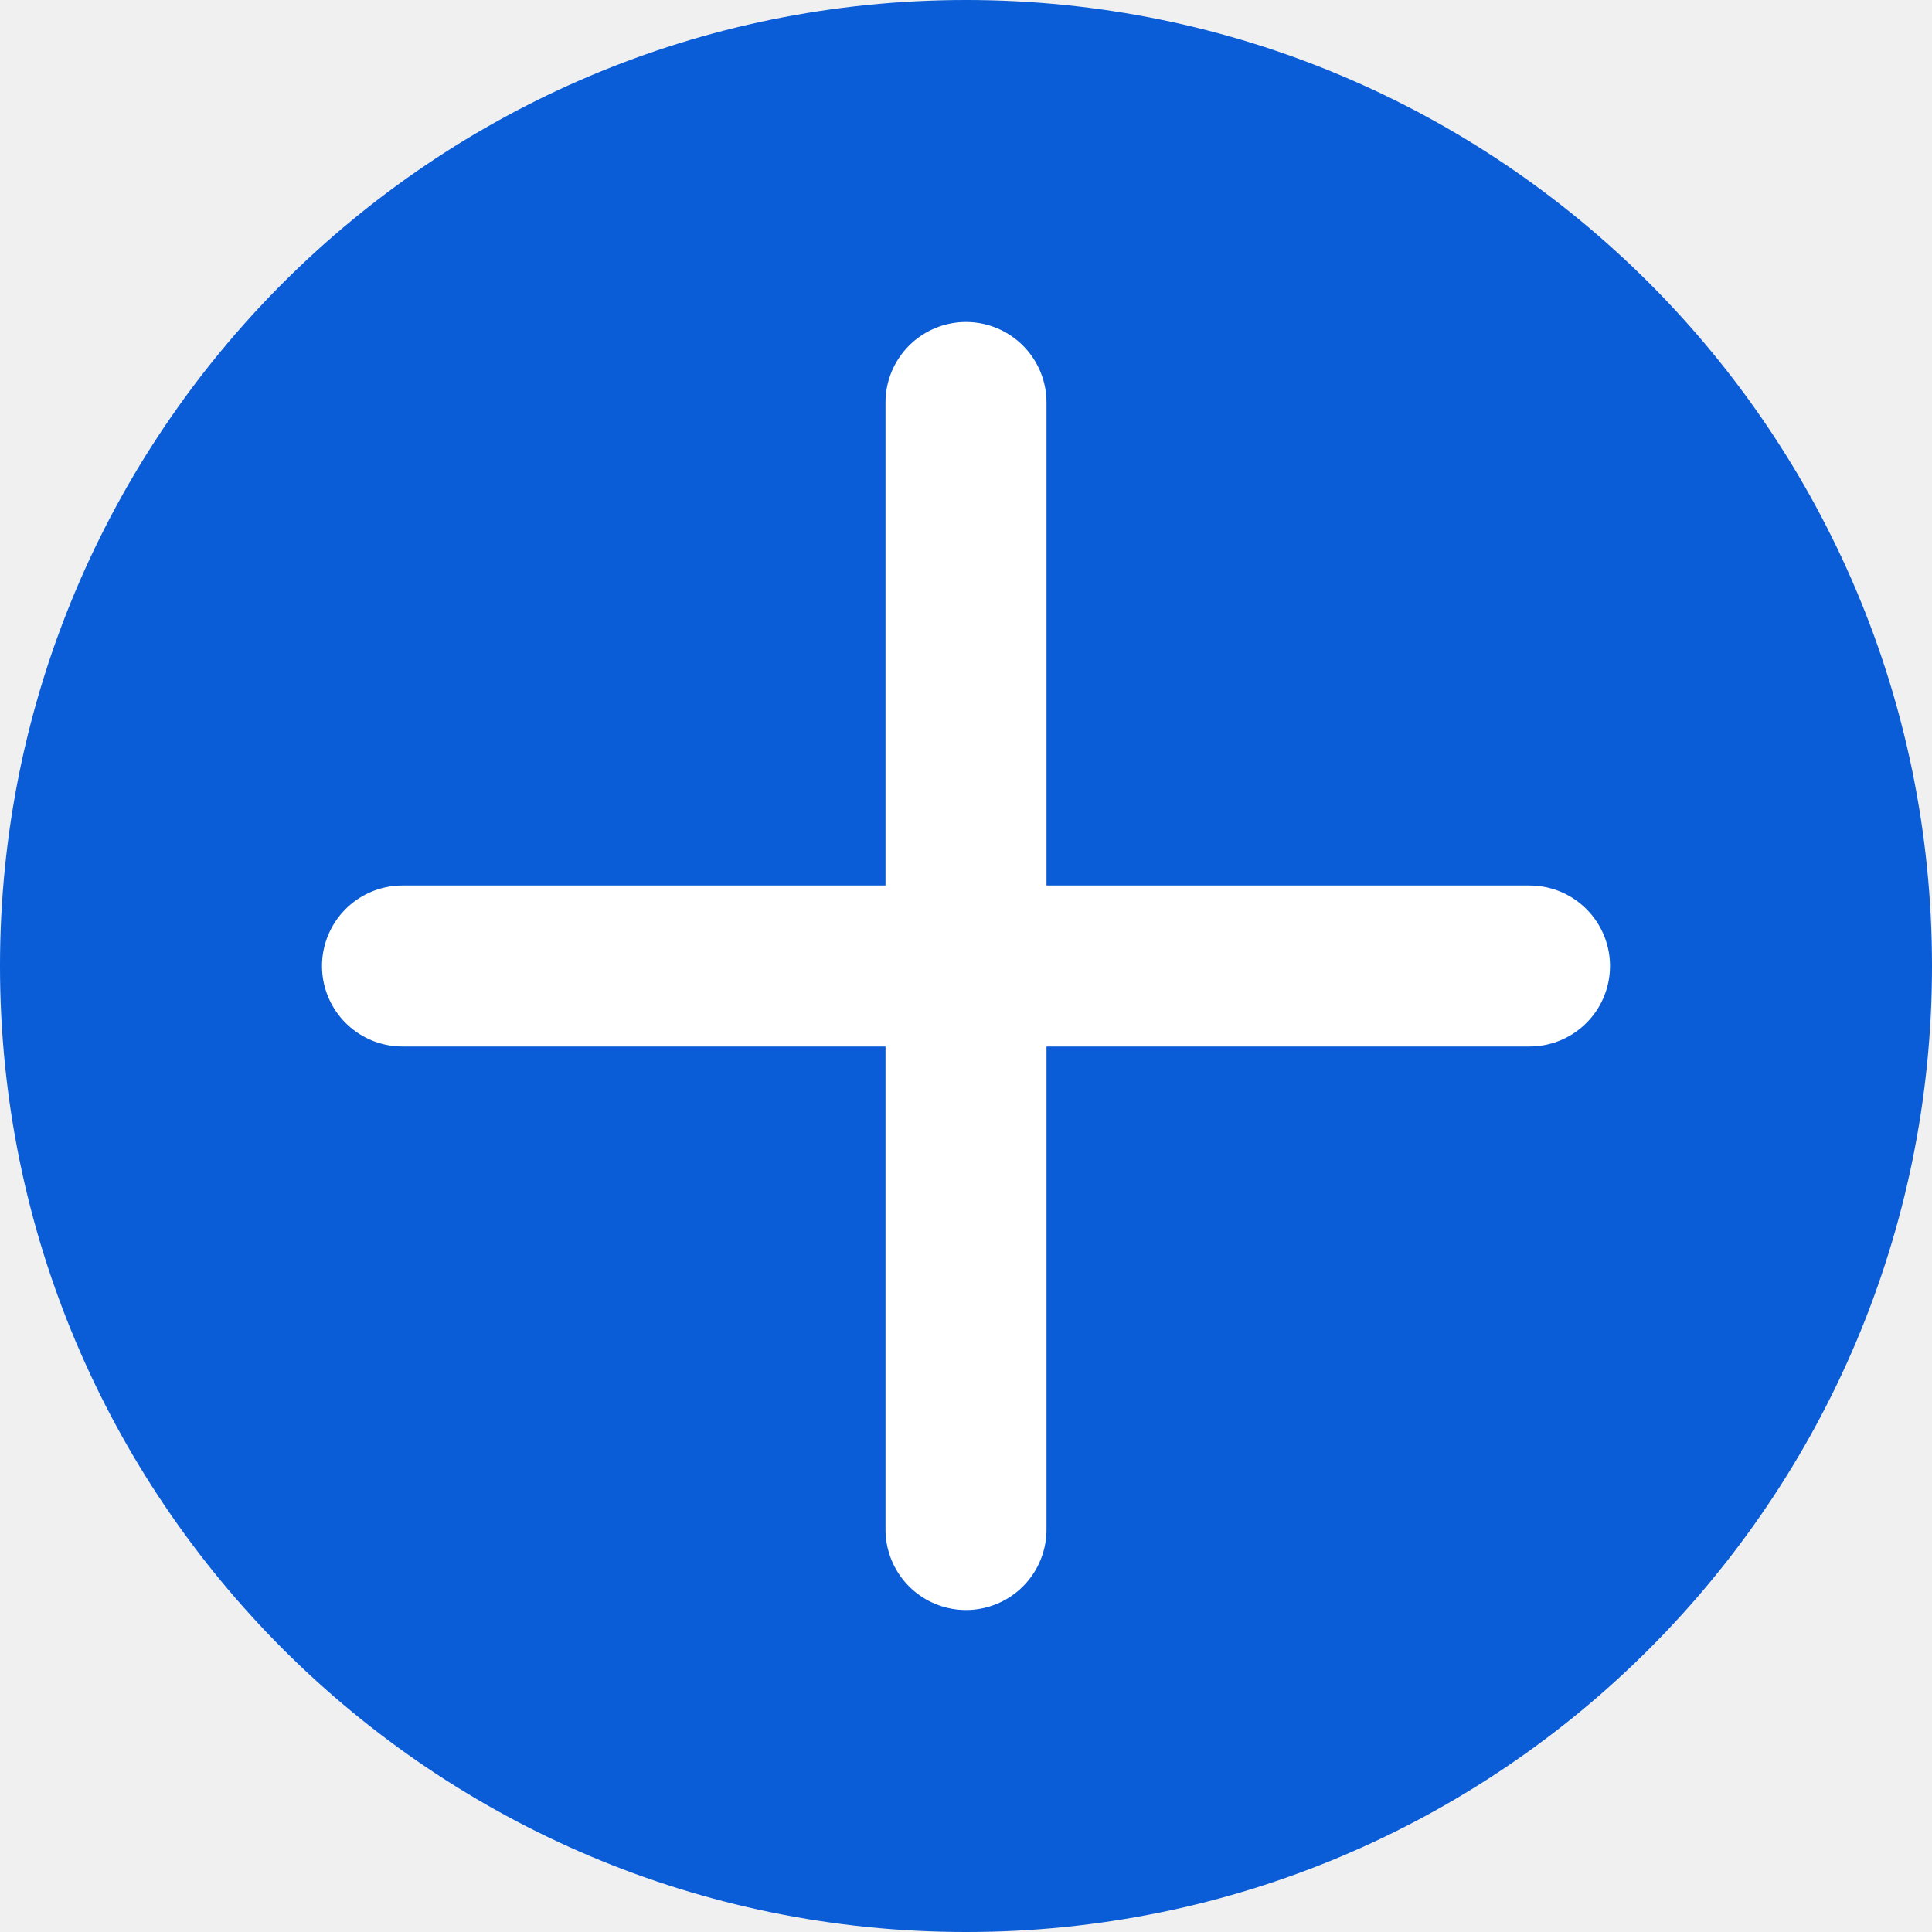
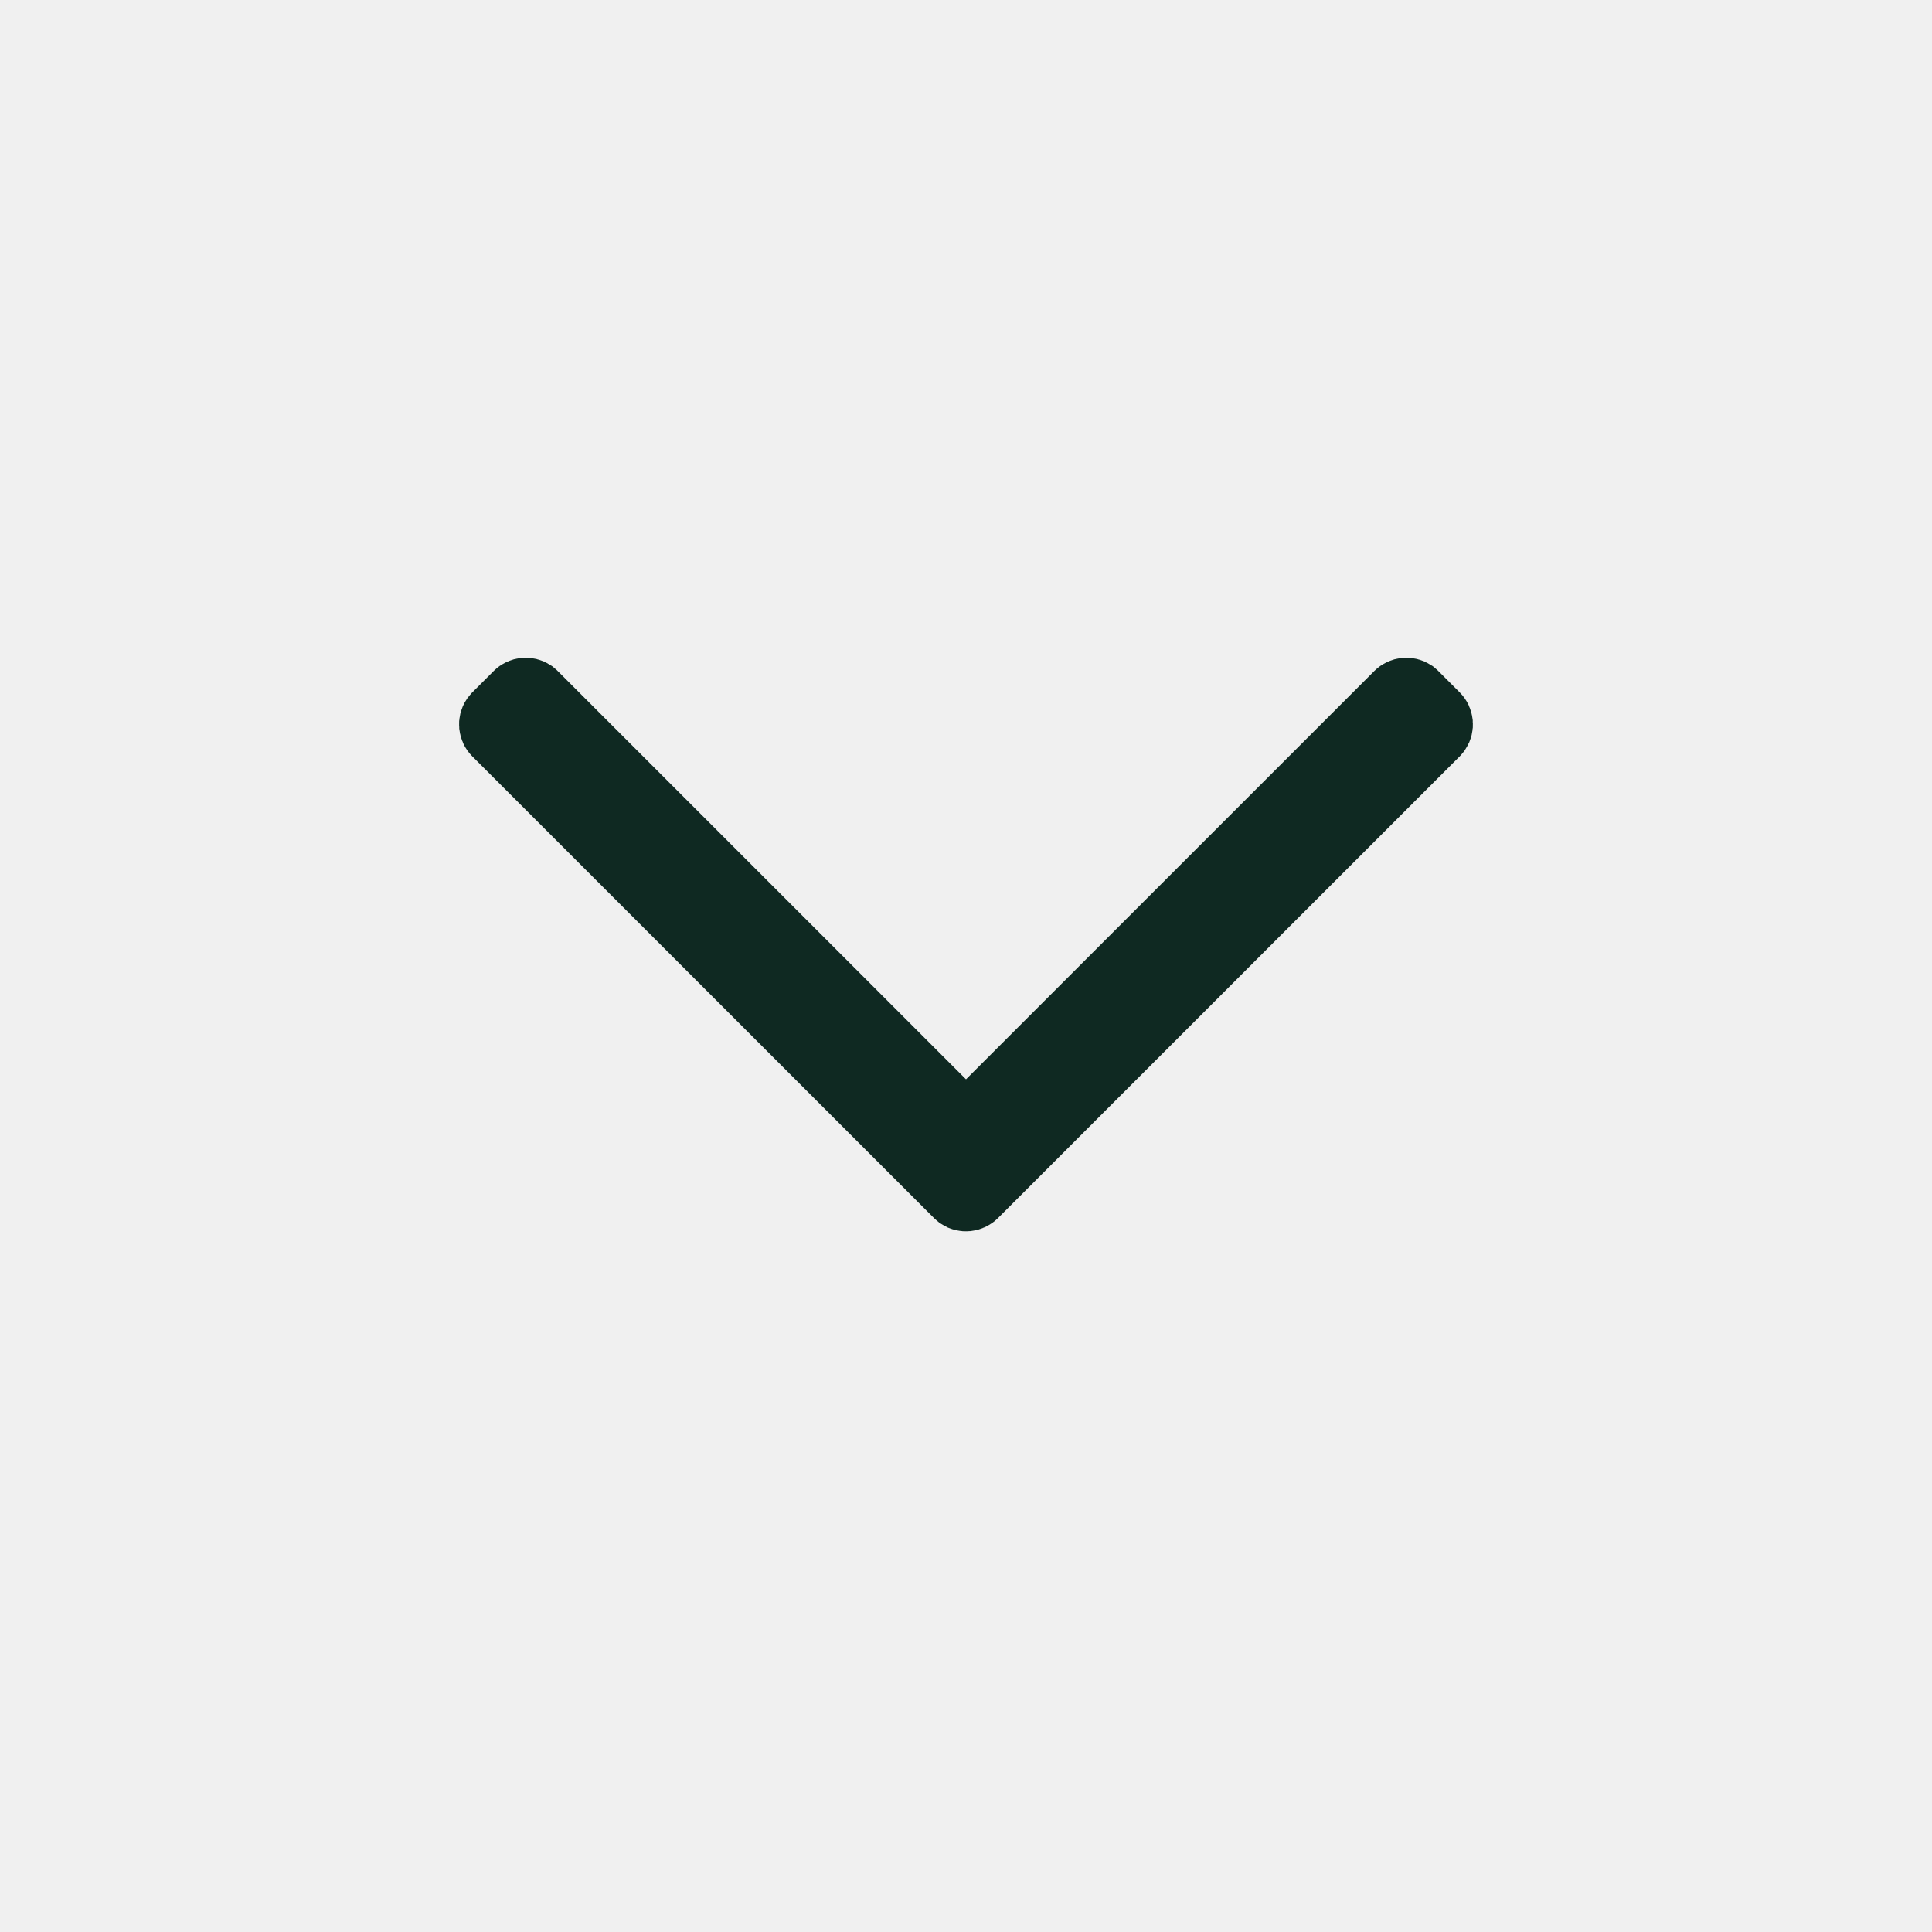
- <svg xmlns="http://www.w3.org/2000/svg" width="24" height="24" viewBox="0 0 24 24" fill="none">
-   <rect width="24" height="24" rx="12" fill="#0A5CD7" />
-   <path d="M12 5V19M5 12H19" stroke="white" stroke-width="2" stroke-linecap="round" stroke-linejoin="round" />
+ <svg xmlns="http://www.w3.org/2000/svg" width="32" height="32" viewBox="0 0 32 32" fill="none">
+   <path d="M23.116 11.468C23.202 11.382 23.334 11.371 23.431 11.435L23.47 11.468L23.823 11.821C23.909 11.907 23.919 12.039 23.855 12.136L23.823 12.175L16.177 19.821C16.091 19.907 15.959 19.918 15.862 19.854L15.823 19.821L8.177 12.175C8.091 12.089 8.08 11.957 8.145 11.86L8.177 11.821L8.53 11.468C8.616 11.382 8.748 11.371 8.845 11.435L8.884 11.468L16 18.584L23.116 11.468Z" fill="#0F2922" stroke="#0F2922" />
</svg>
